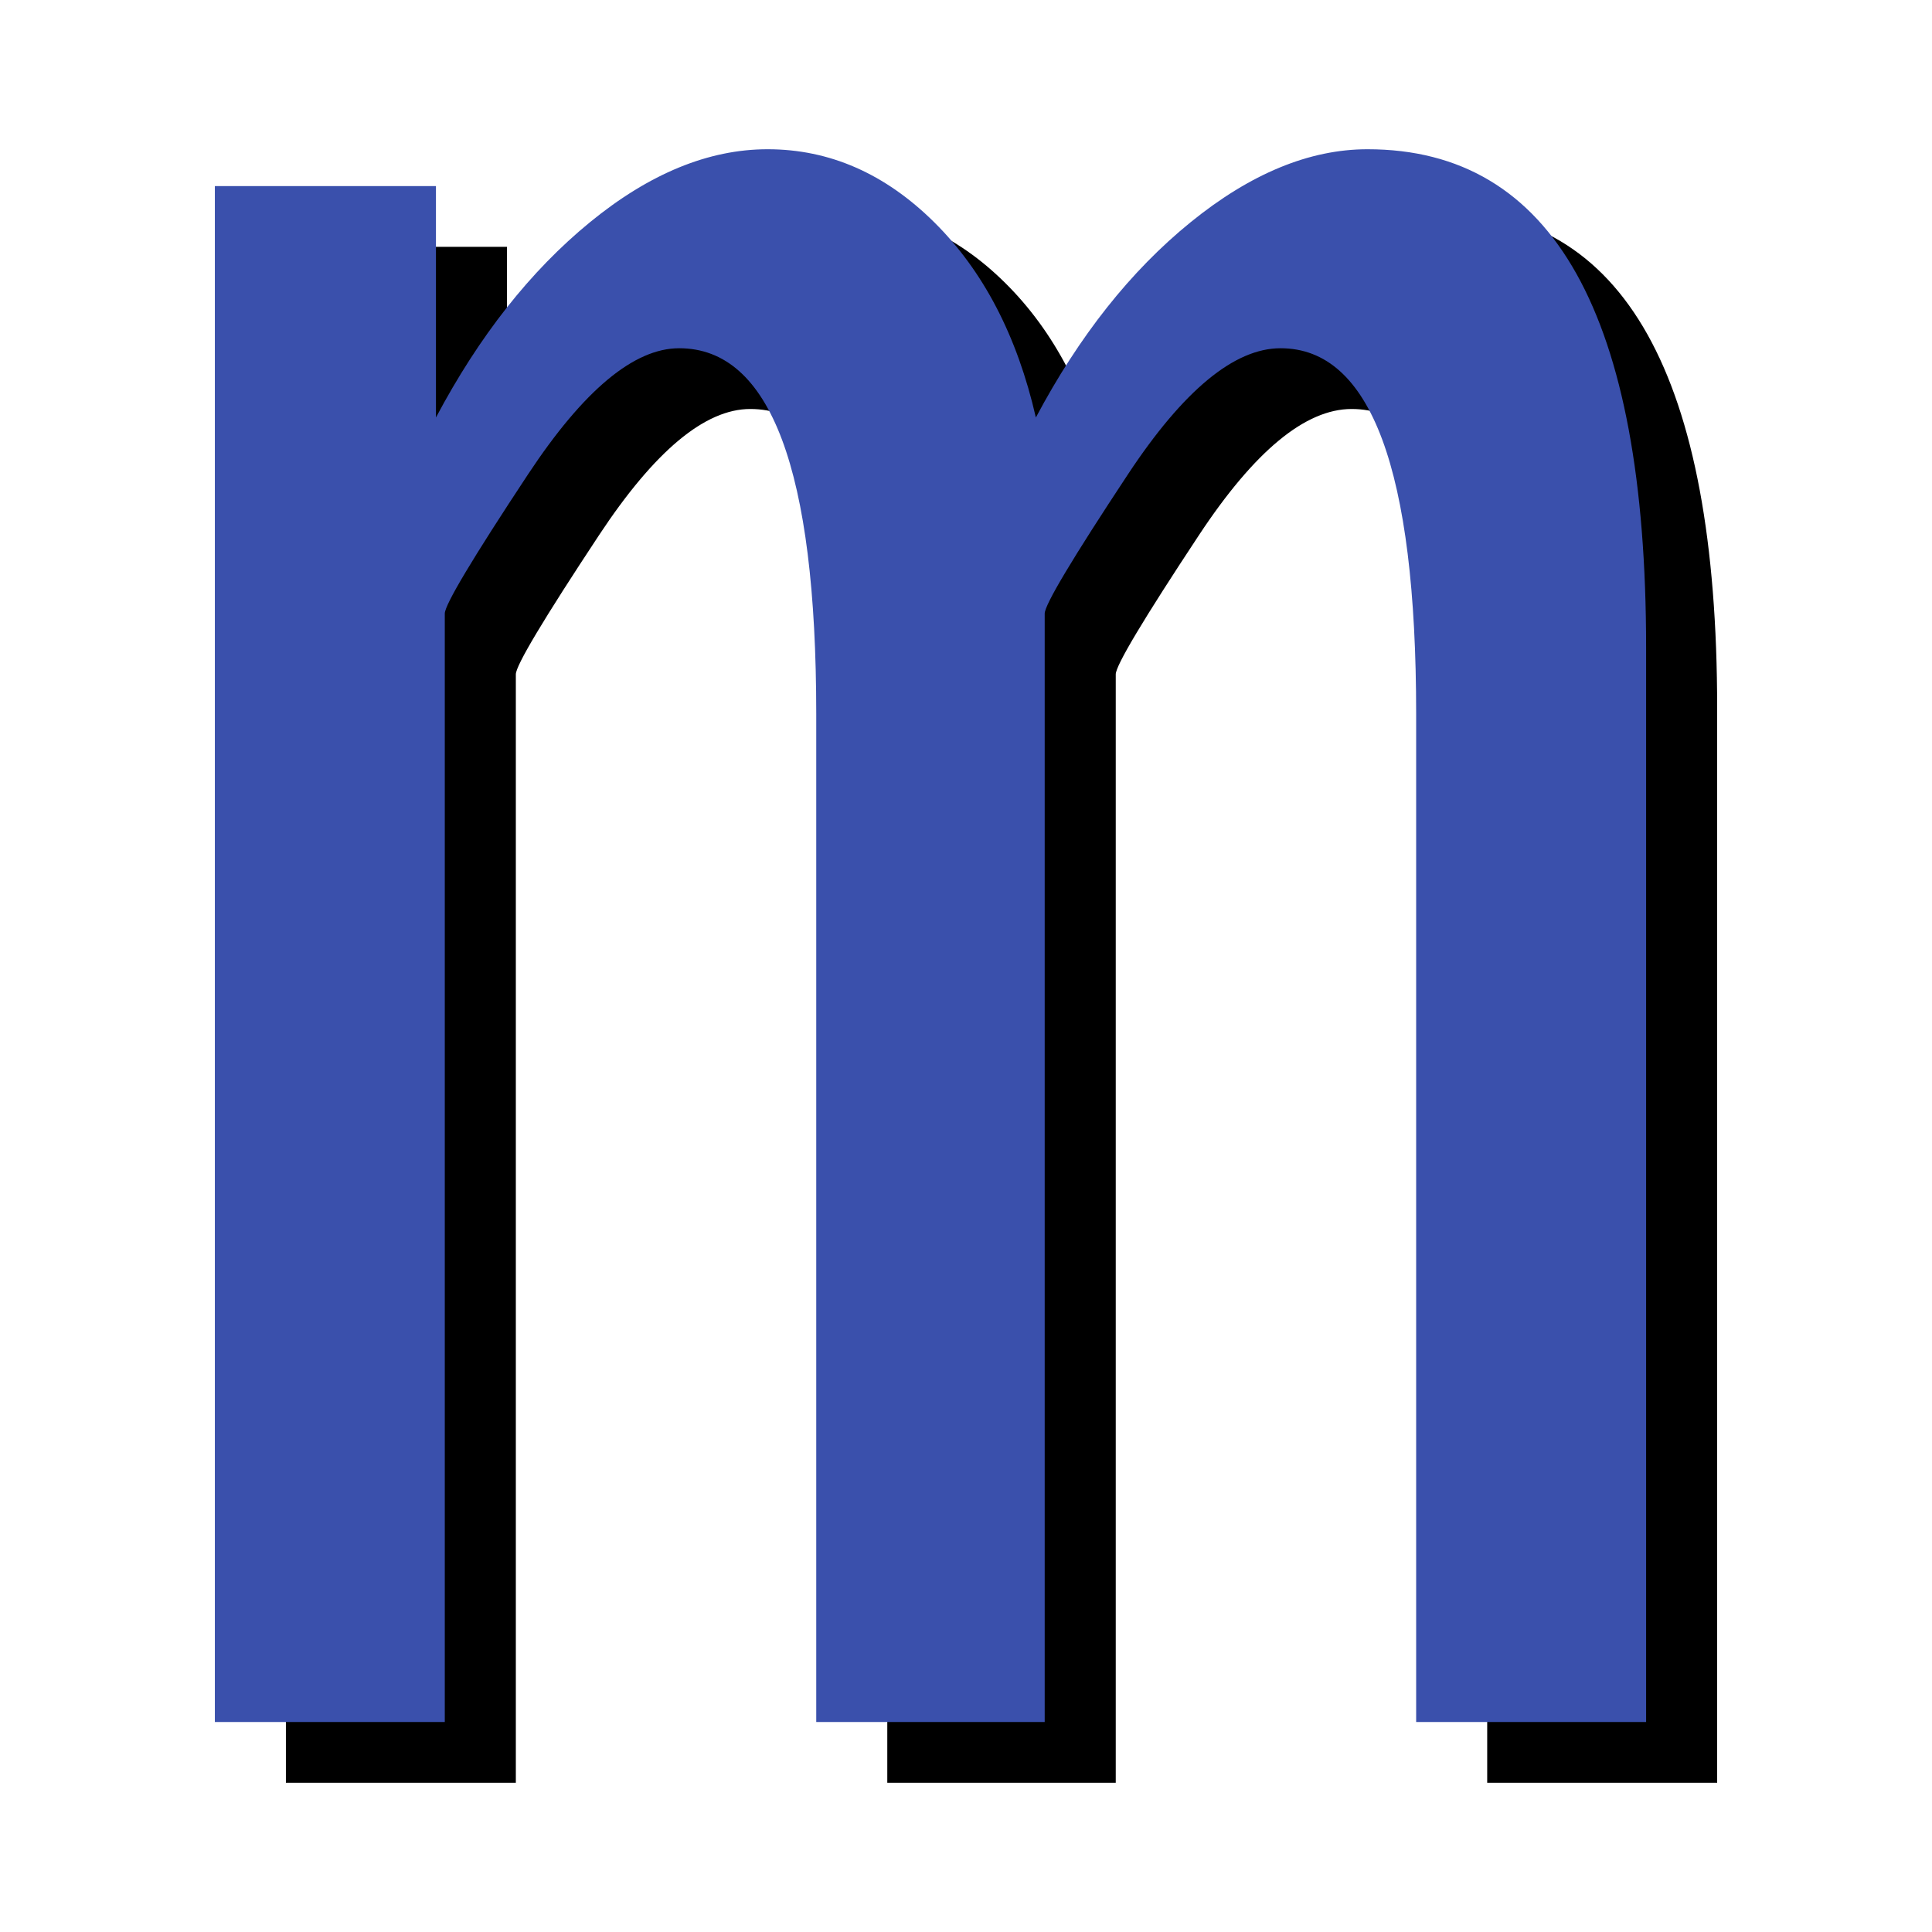
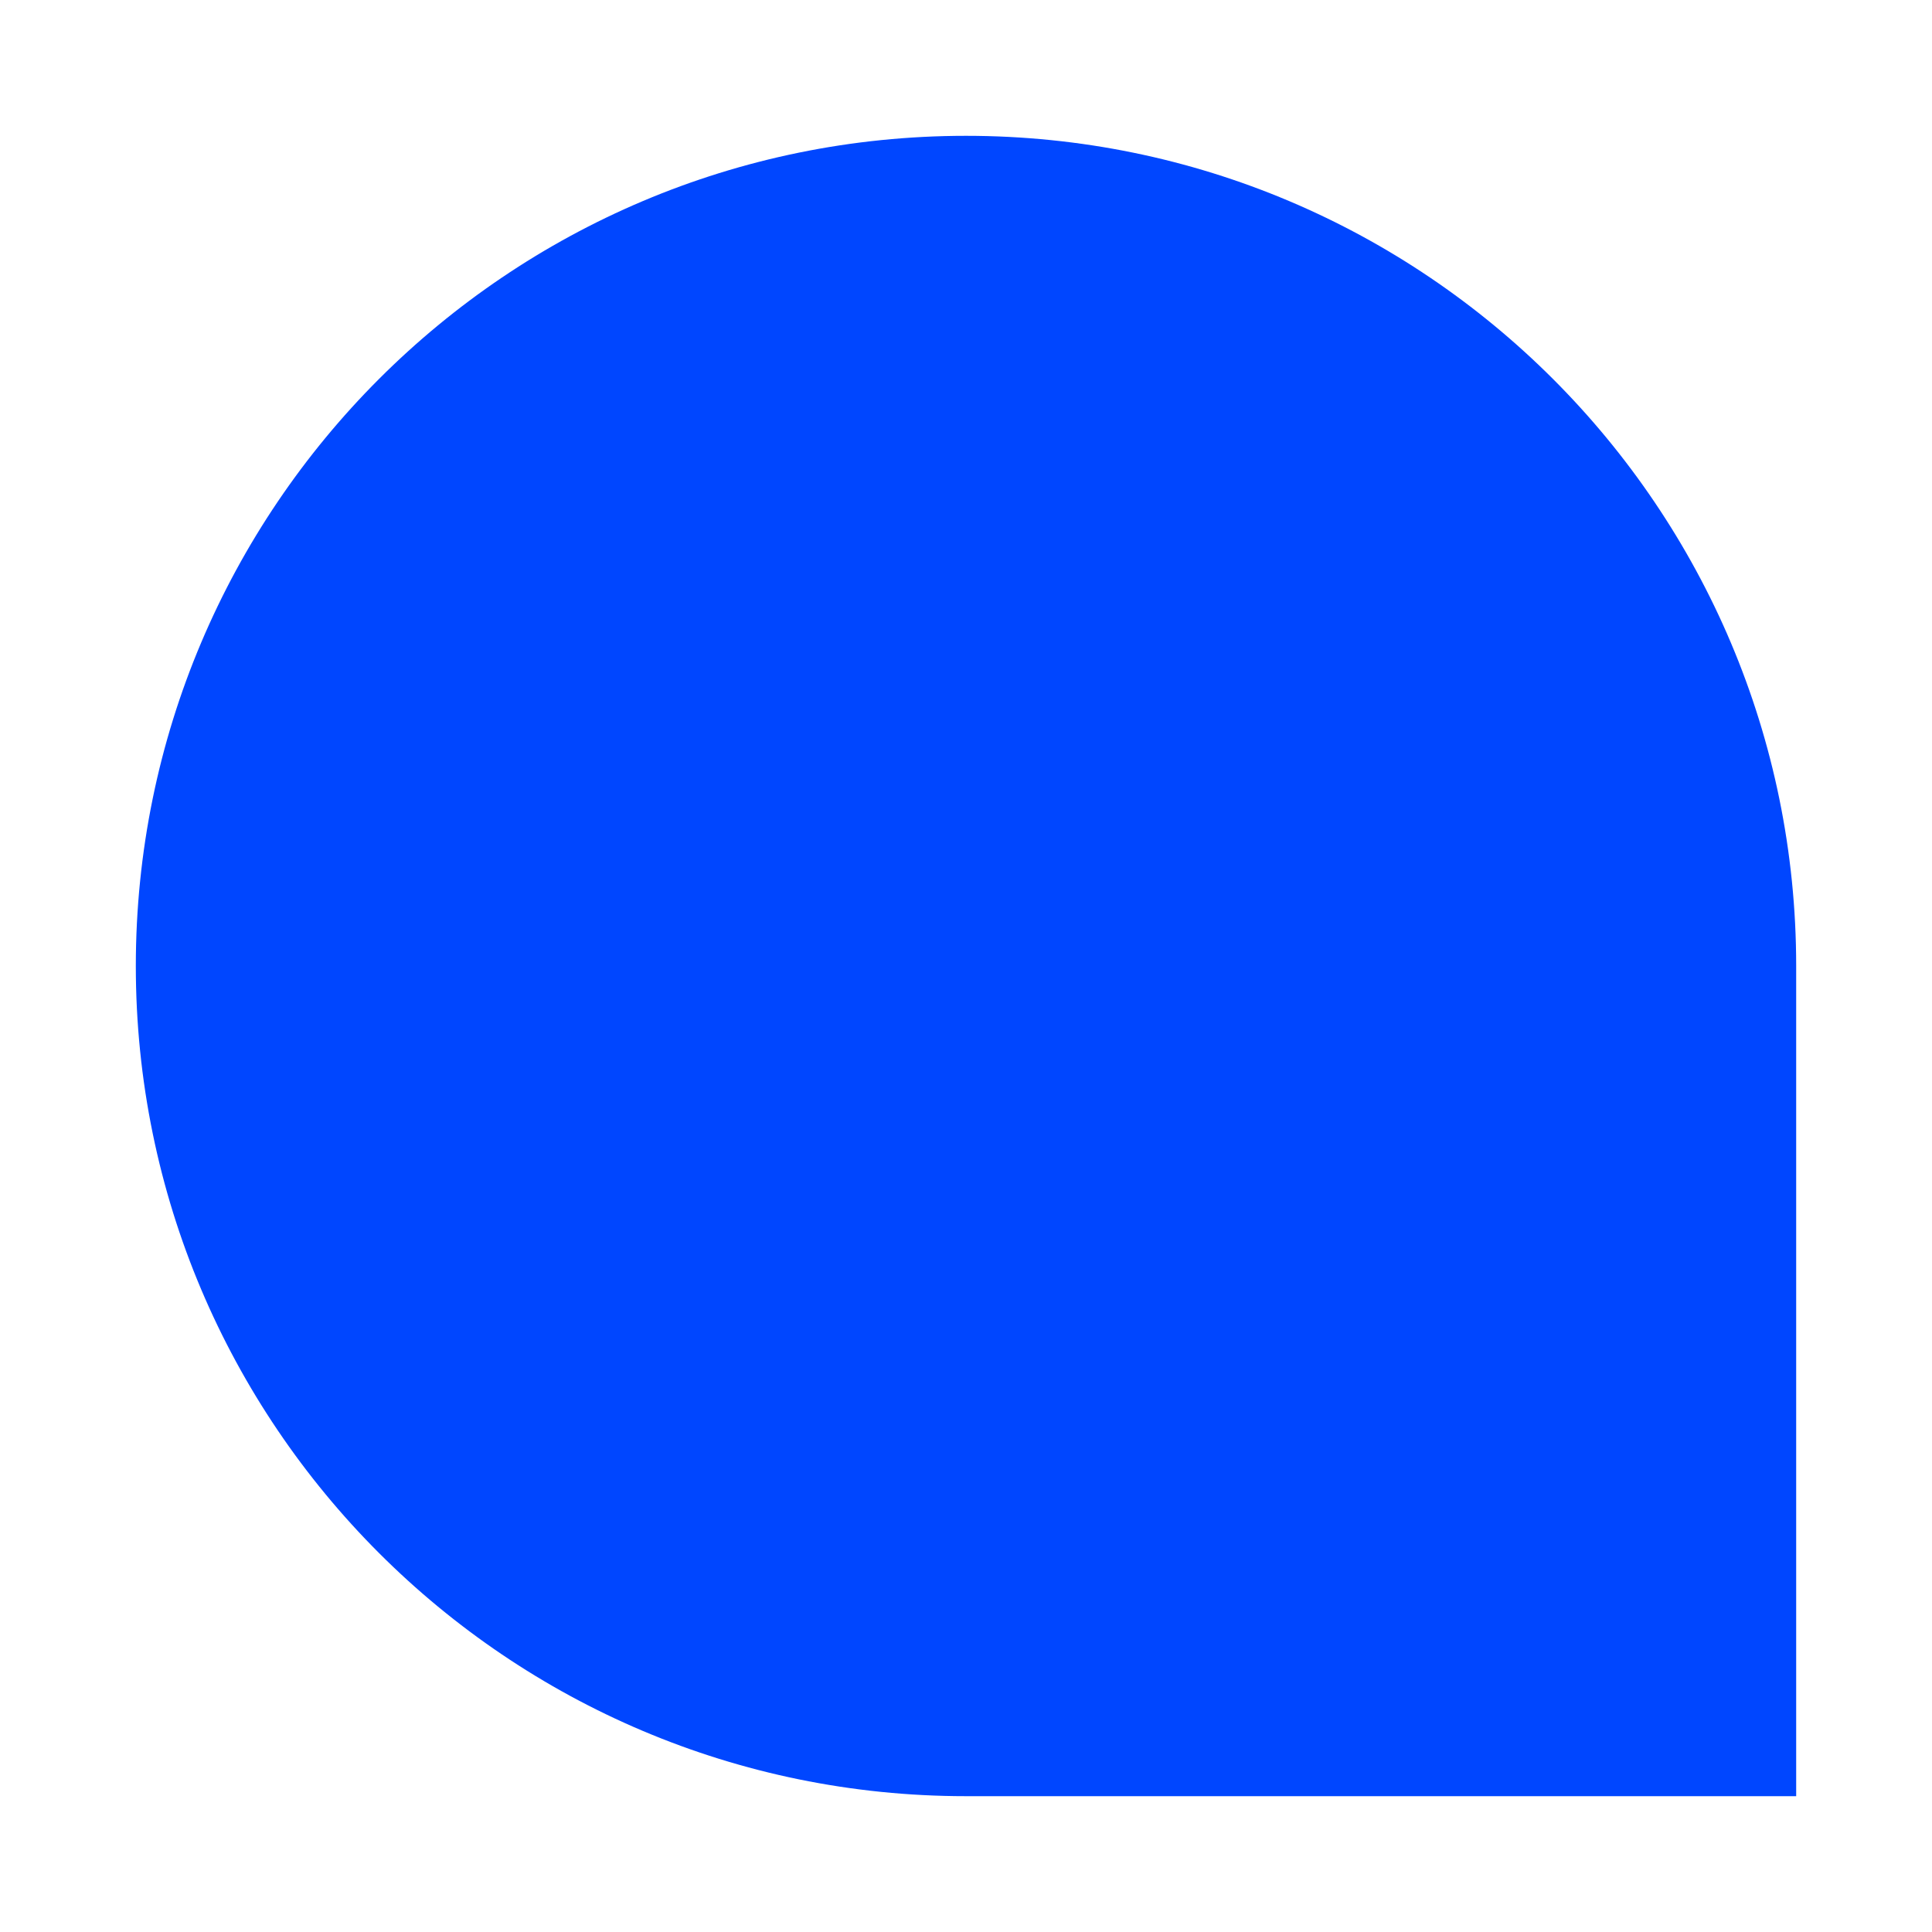
- <svg xmlns="http://www.w3.org/2000/svg" width="100%" height="100%" viewBox="0 0 80 80" version="1.1" xml:space="preserve" style="fill-rule:evenodd;clip-rule:evenodd;stroke-linejoin:round;stroke-miterlimit:2;">
-   <g transform="matrix(1,0,0,1,-0.882696,0.494726)">
-     <g transform="matrix(1,0,0,1,-2.87853,-22.3712)">
-       <path d="M74.865,95.697L65.343,95.697L65.343,53.949C65.343,43.857 63.472,38.812 59.728,38.812C57.816,38.812 55.71,40.551 53.411,44.03C51.112,47.509 49.962,49.432 49.962,49.798L49.962,95.697L40.502,95.697L40.502,53.949C40.502,43.857 38.61,38.812 34.826,38.812C32.954,38.812 30.869,40.551 28.57,44.03C26.271,47.509 25.121,49.432 25.121,49.798L25.121,95.697L15.6,95.697L15.6,32.098L24.755,32.098L24.755,41.68C26.545,38.303 28.671,35.607 31.133,33.593C33.595,31.579 36.046,30.572 38.488,30.572C41.051,30.572 43.35,31.579 45.385,33.593C47.419,35.607 48.823,38.303 49.596,41.68C51.387,38.303 53.523,35.607 56.005,33.593C58.487,31.579 60.928,30.572 63.329,30.572C71.02,30.572 74.865,37.449 74.865,51.202L74.865,95.697Z" style="fill-rule:nonzero;" />
-     </g>
-     <g transform="matrix(1,0,0,1,-5.82041,-24.8869)">
-       <path d="M74.865,95.697L65.343,95.697L65.343,53.949C65.343,43.857 63.472,38.812 59.728,38.812C57.816,38.812 55.71,40.551 53.411,44.03C51.112,47.509 49.962,49.432 49.962,49.798L49.962,95.697L40.502,95.697L40.502,53.949C40.502,43.857 38.61,38.812 34.826,38.812C32.954,38.812 30.869,40.551 28.57,44.03C26.271,47.509 25.121,49.432 25.121,49.798L25.121,95.697L15.6,95.697L15.6,32.098L24.755,32.098L24.755,41.68C26.545,38.303 28.671,35.607 31.133,33.593C33.595,31.579 36.046,30.572 38.488,30.572C41.051,30.572 43.35,31.579 45.385,33.593C47.419,35.607 48.823,38.303 49.596,41.68C51.387,38.303 53.523,35.607 56.005,33.593C58.487,31.579 60.928,30.572 63.329,30.572C71.02,30.572 74.865,37.449 74.865,51.202L74.865,95.697Z" style="fill:rgb(58,80,172);fill-rule:nonzero;" />
-     </g>
-   </g>
+ <svg xmlns="http://www.w3.org/2000/svg" xml:space="preserve" fill-rule="evenodd" stroke-linejoin="round" stroke-miterlimit="2" clip-rule="evenodd" viewBox="0 0 40 40">
+   <path fill="#0046ff" fill-rule="nonzero" d="M37.188 20v17.188H20c-9.492 0-17.188-7.696-17.188-17.188 0-9.492 7.696-17.188 17.188-17.188 9.492 0 17.188 7.696 17.188 17.188Z" />
</svg>
